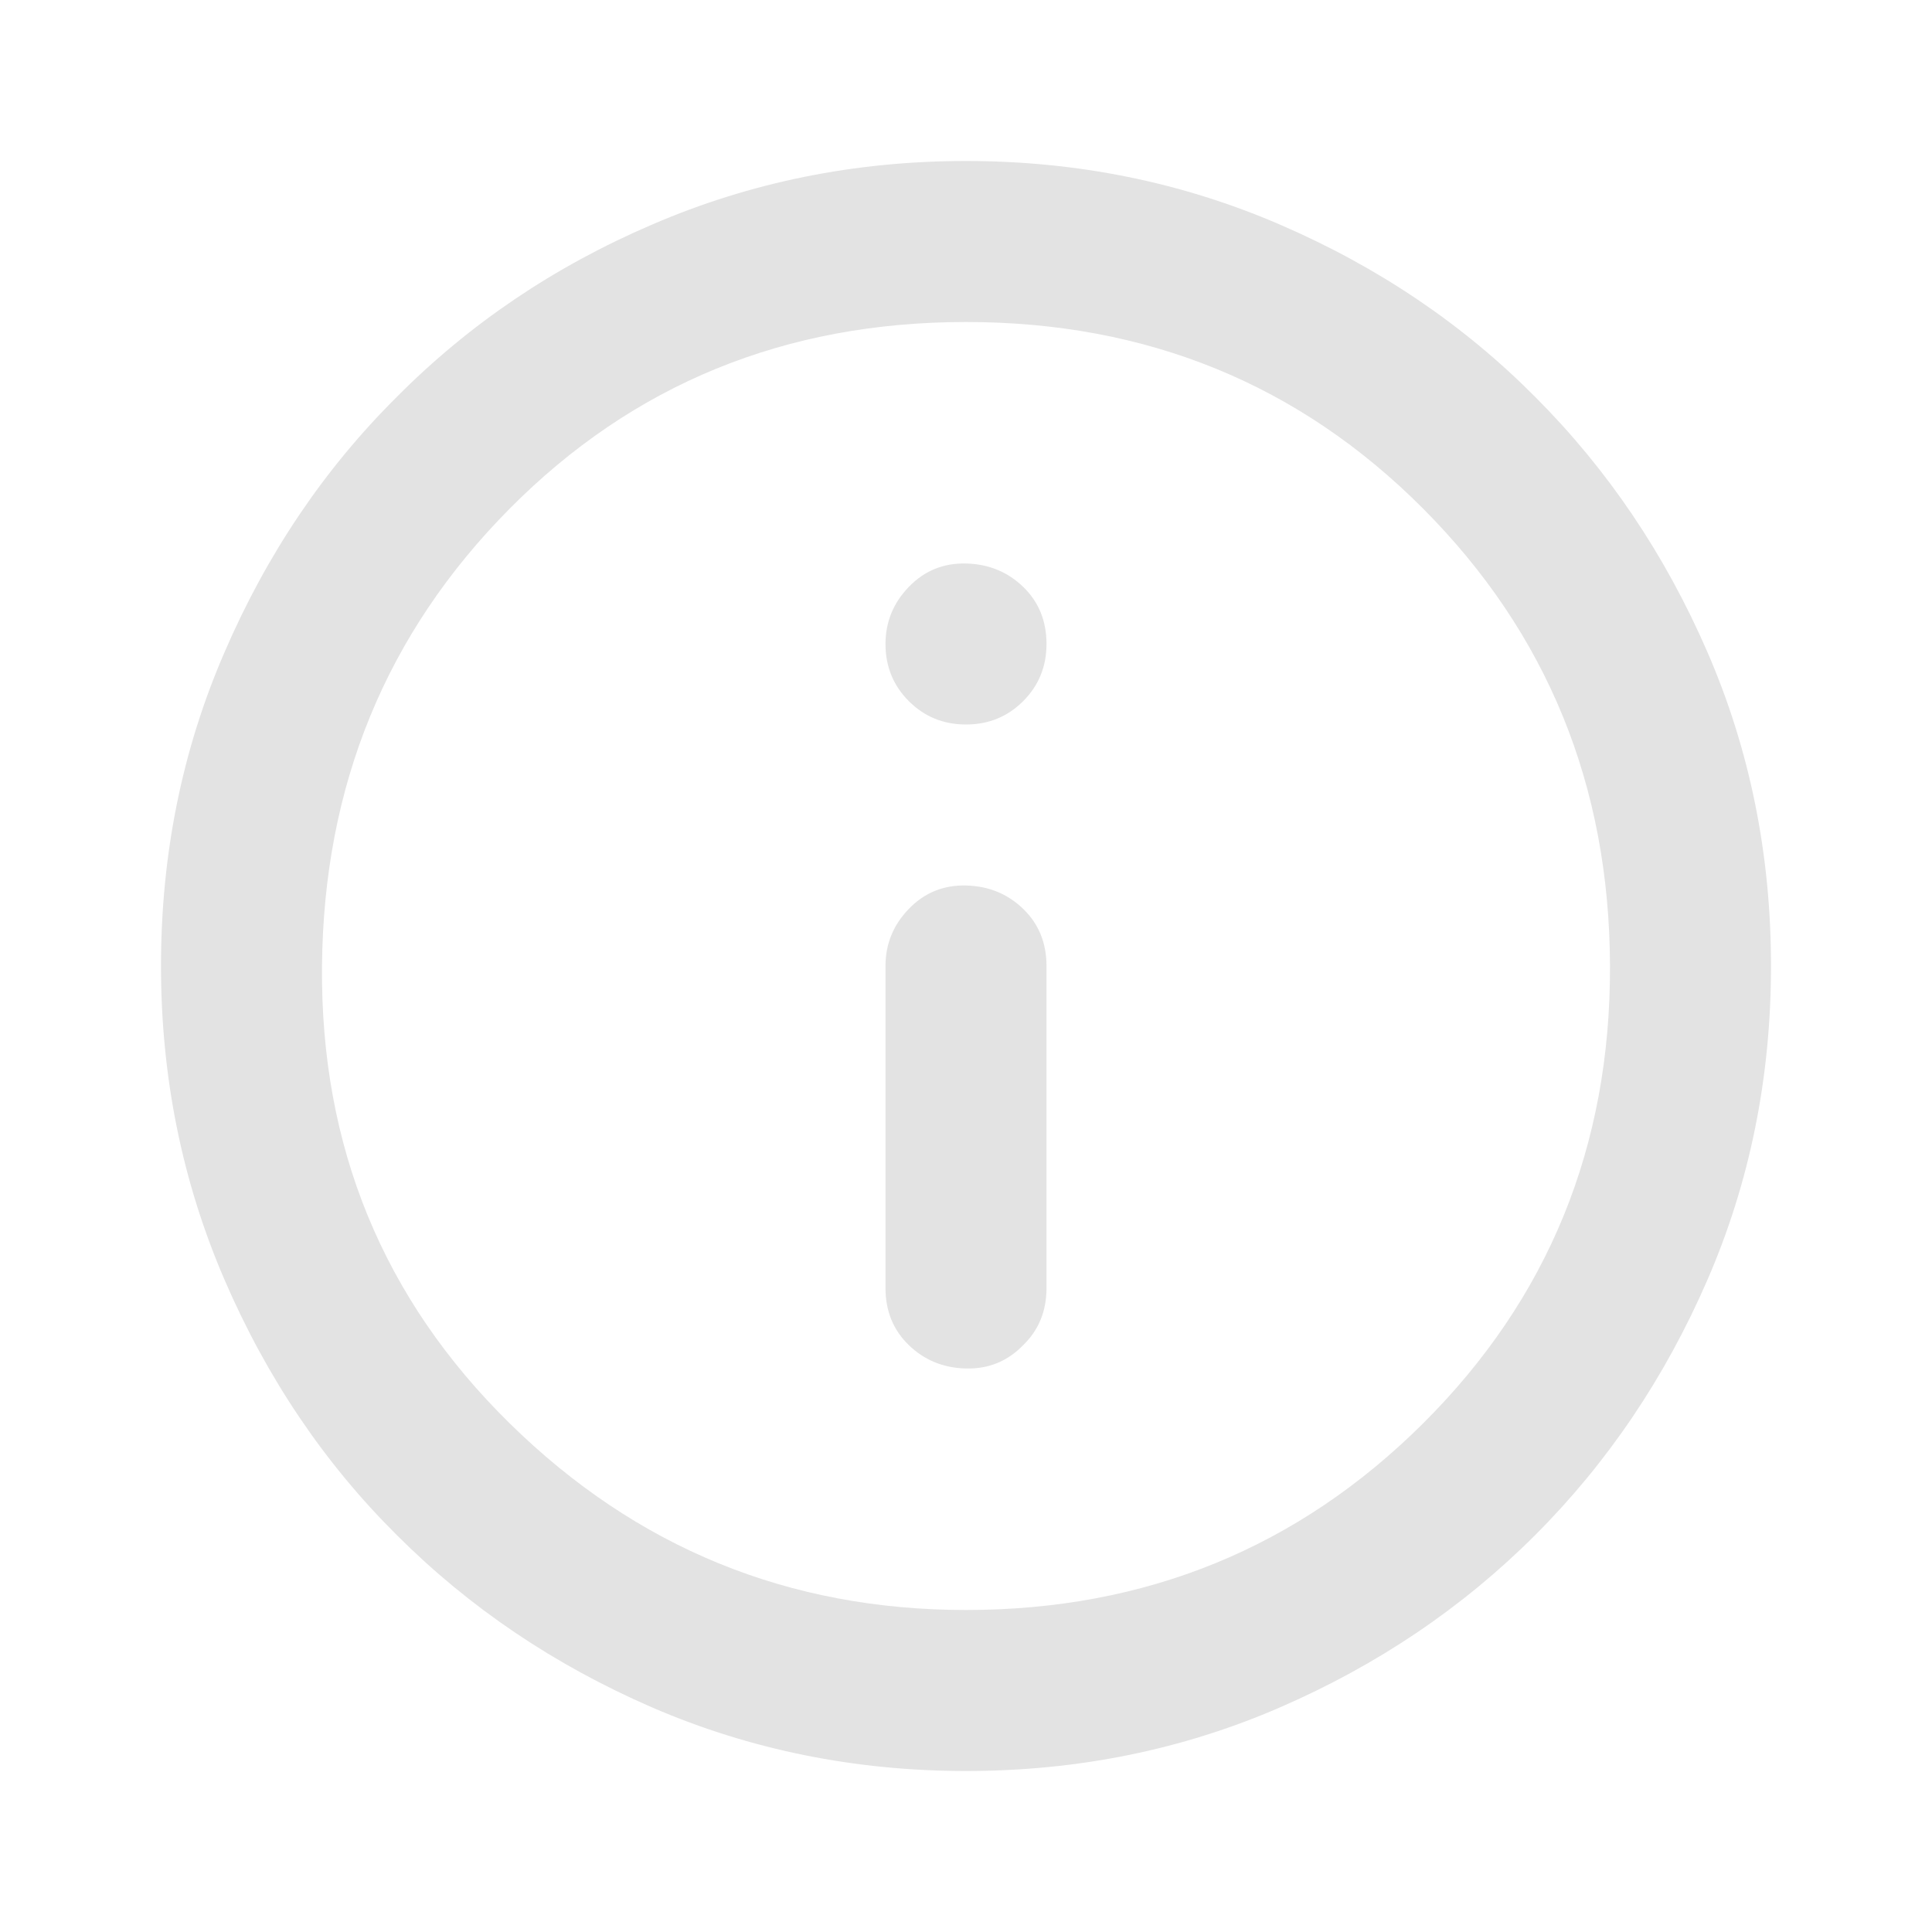
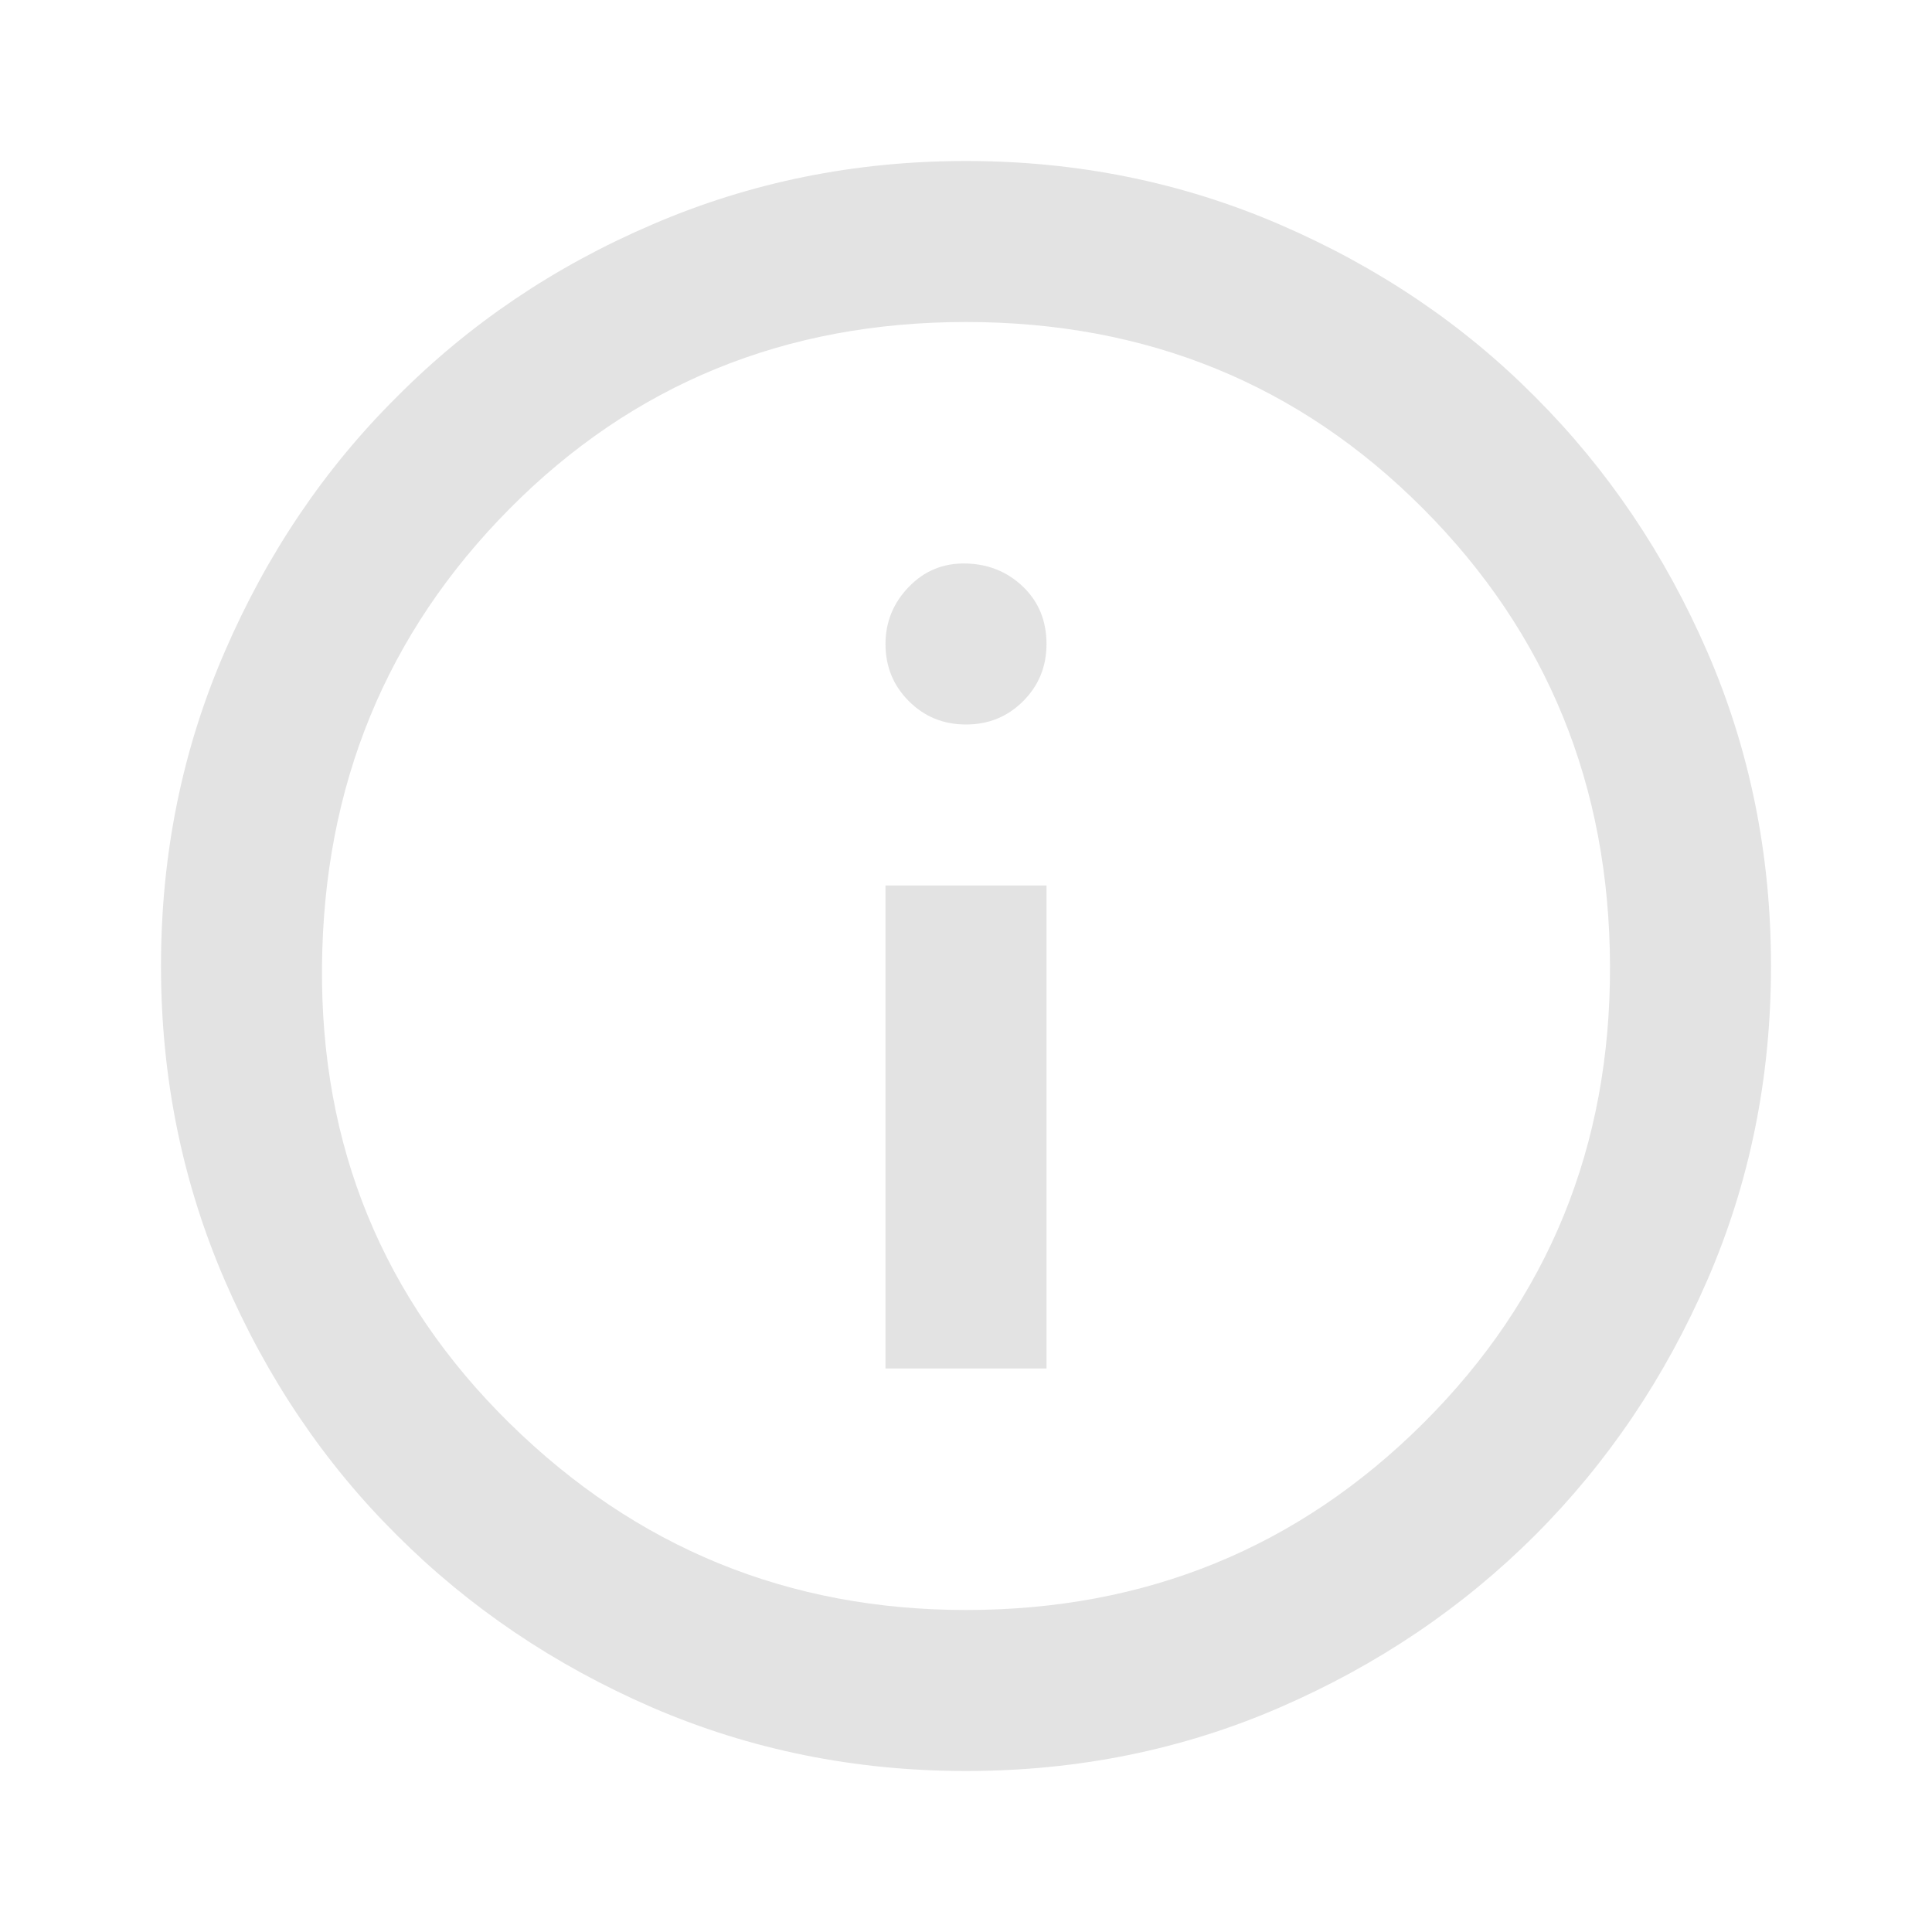
<svg xmlns="http://www.w3.org/2000/svg" viewBox="0 0 24 24" height="24px" width="24px" fill="#e3e3e3">
-   <path d="M12.71,16.71Q13,16.43 13,16V12q0-0.43-0.29-0.71T12,11t-0.71,0.29T11,12v4q0,0.43 0.29,0.71T12,17t0.71-0.29Zm0-8Q13,8.42 13,8q0-0.43-0.29-0.71T12,7T11.29,7.29T11,8q0,0.42 0.29,0.71T12,9t0.71-0.29ZM12,22q-2.07,0-3.9-0.79q-1.82-0.79-3.17-2.14Q3.58,17.73 2.79,15.9T2,12Q2,9.92 2.79,8.1Q3.58,6.27 4.93,4.93Q6.28,3.57 8.1,2.79Q9.93,2 12,2t3.9,0.79t3.17,2.14q1.35,1.35 2.14,3.17Q22,9.92 22,12t-0.79,3.9t-2.14,3.17q-1.35,1.35-3.17,2.14T12,22Zm0-2q3.35,0 5.68-2.32T20,12T17.68,6.32T12,4T6.33,6.32T4,12t2.33,5.68T12,20Zm0-8Z" />
+   <path d="M11,17h2V11H11v6Zm1.71-8.29Q13,8.42 13,8q0-0.43-0.29-0.71T12,7T11.29,7.29T11,8q0,0.42 0.29,0.71T12,9t0.71-0.29ZM12,22q-2.07,0-3.9-0.79q-1.82-0.79-3.17-2.14Q3.58,17.73 2.79,15.9T2,12Q2,9.92 2.79,8.1Q3.58,6.27 4.93,4.93Q6.28,3.57 8.1,2.79Q9.93,2 12,2t3.9,0.79t3.17,2.14q1.35,1.35 2.14,3.17Q22,9.92 22,12t-0.79,3.9t-2.14,3.17q-1.35,1.35-3.17,2.14T12,22Zm0-2q3.35,0 5.68-2.32T20,12T17.68,6.32T12,4T6.33,6.32T4,12t2.33,5.68T12,20Zm0-8Z" />
</svg>
